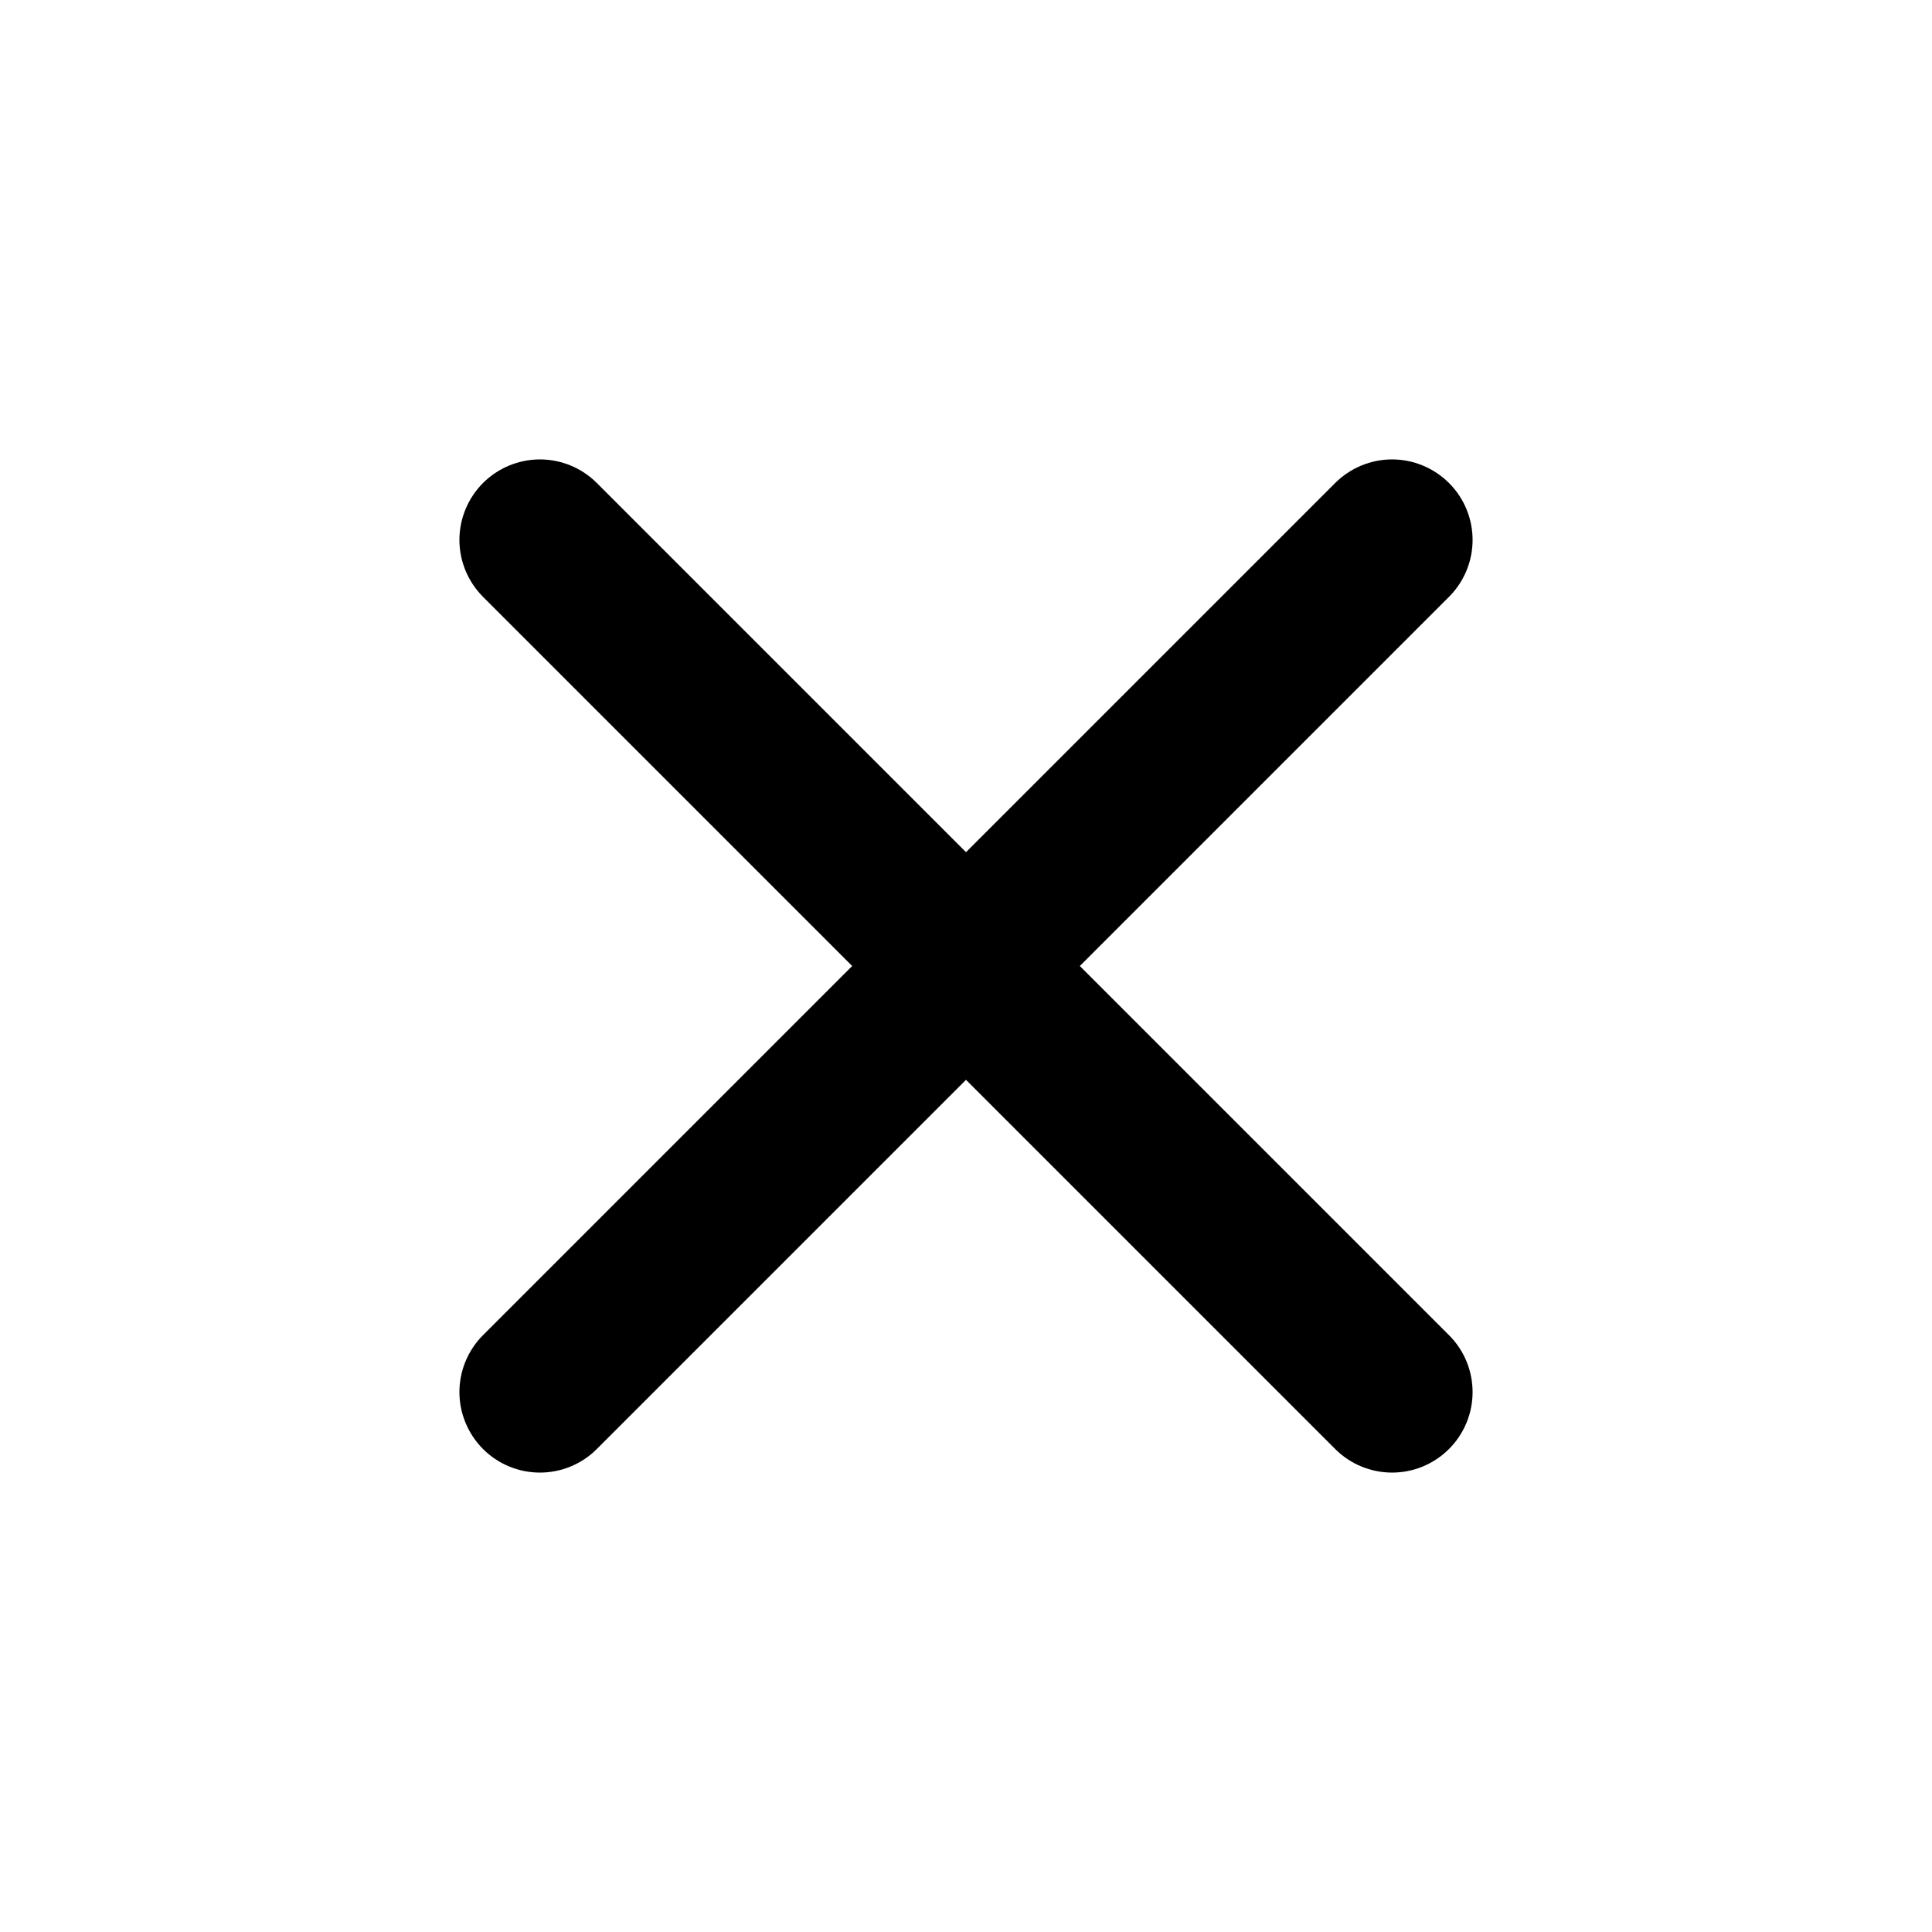
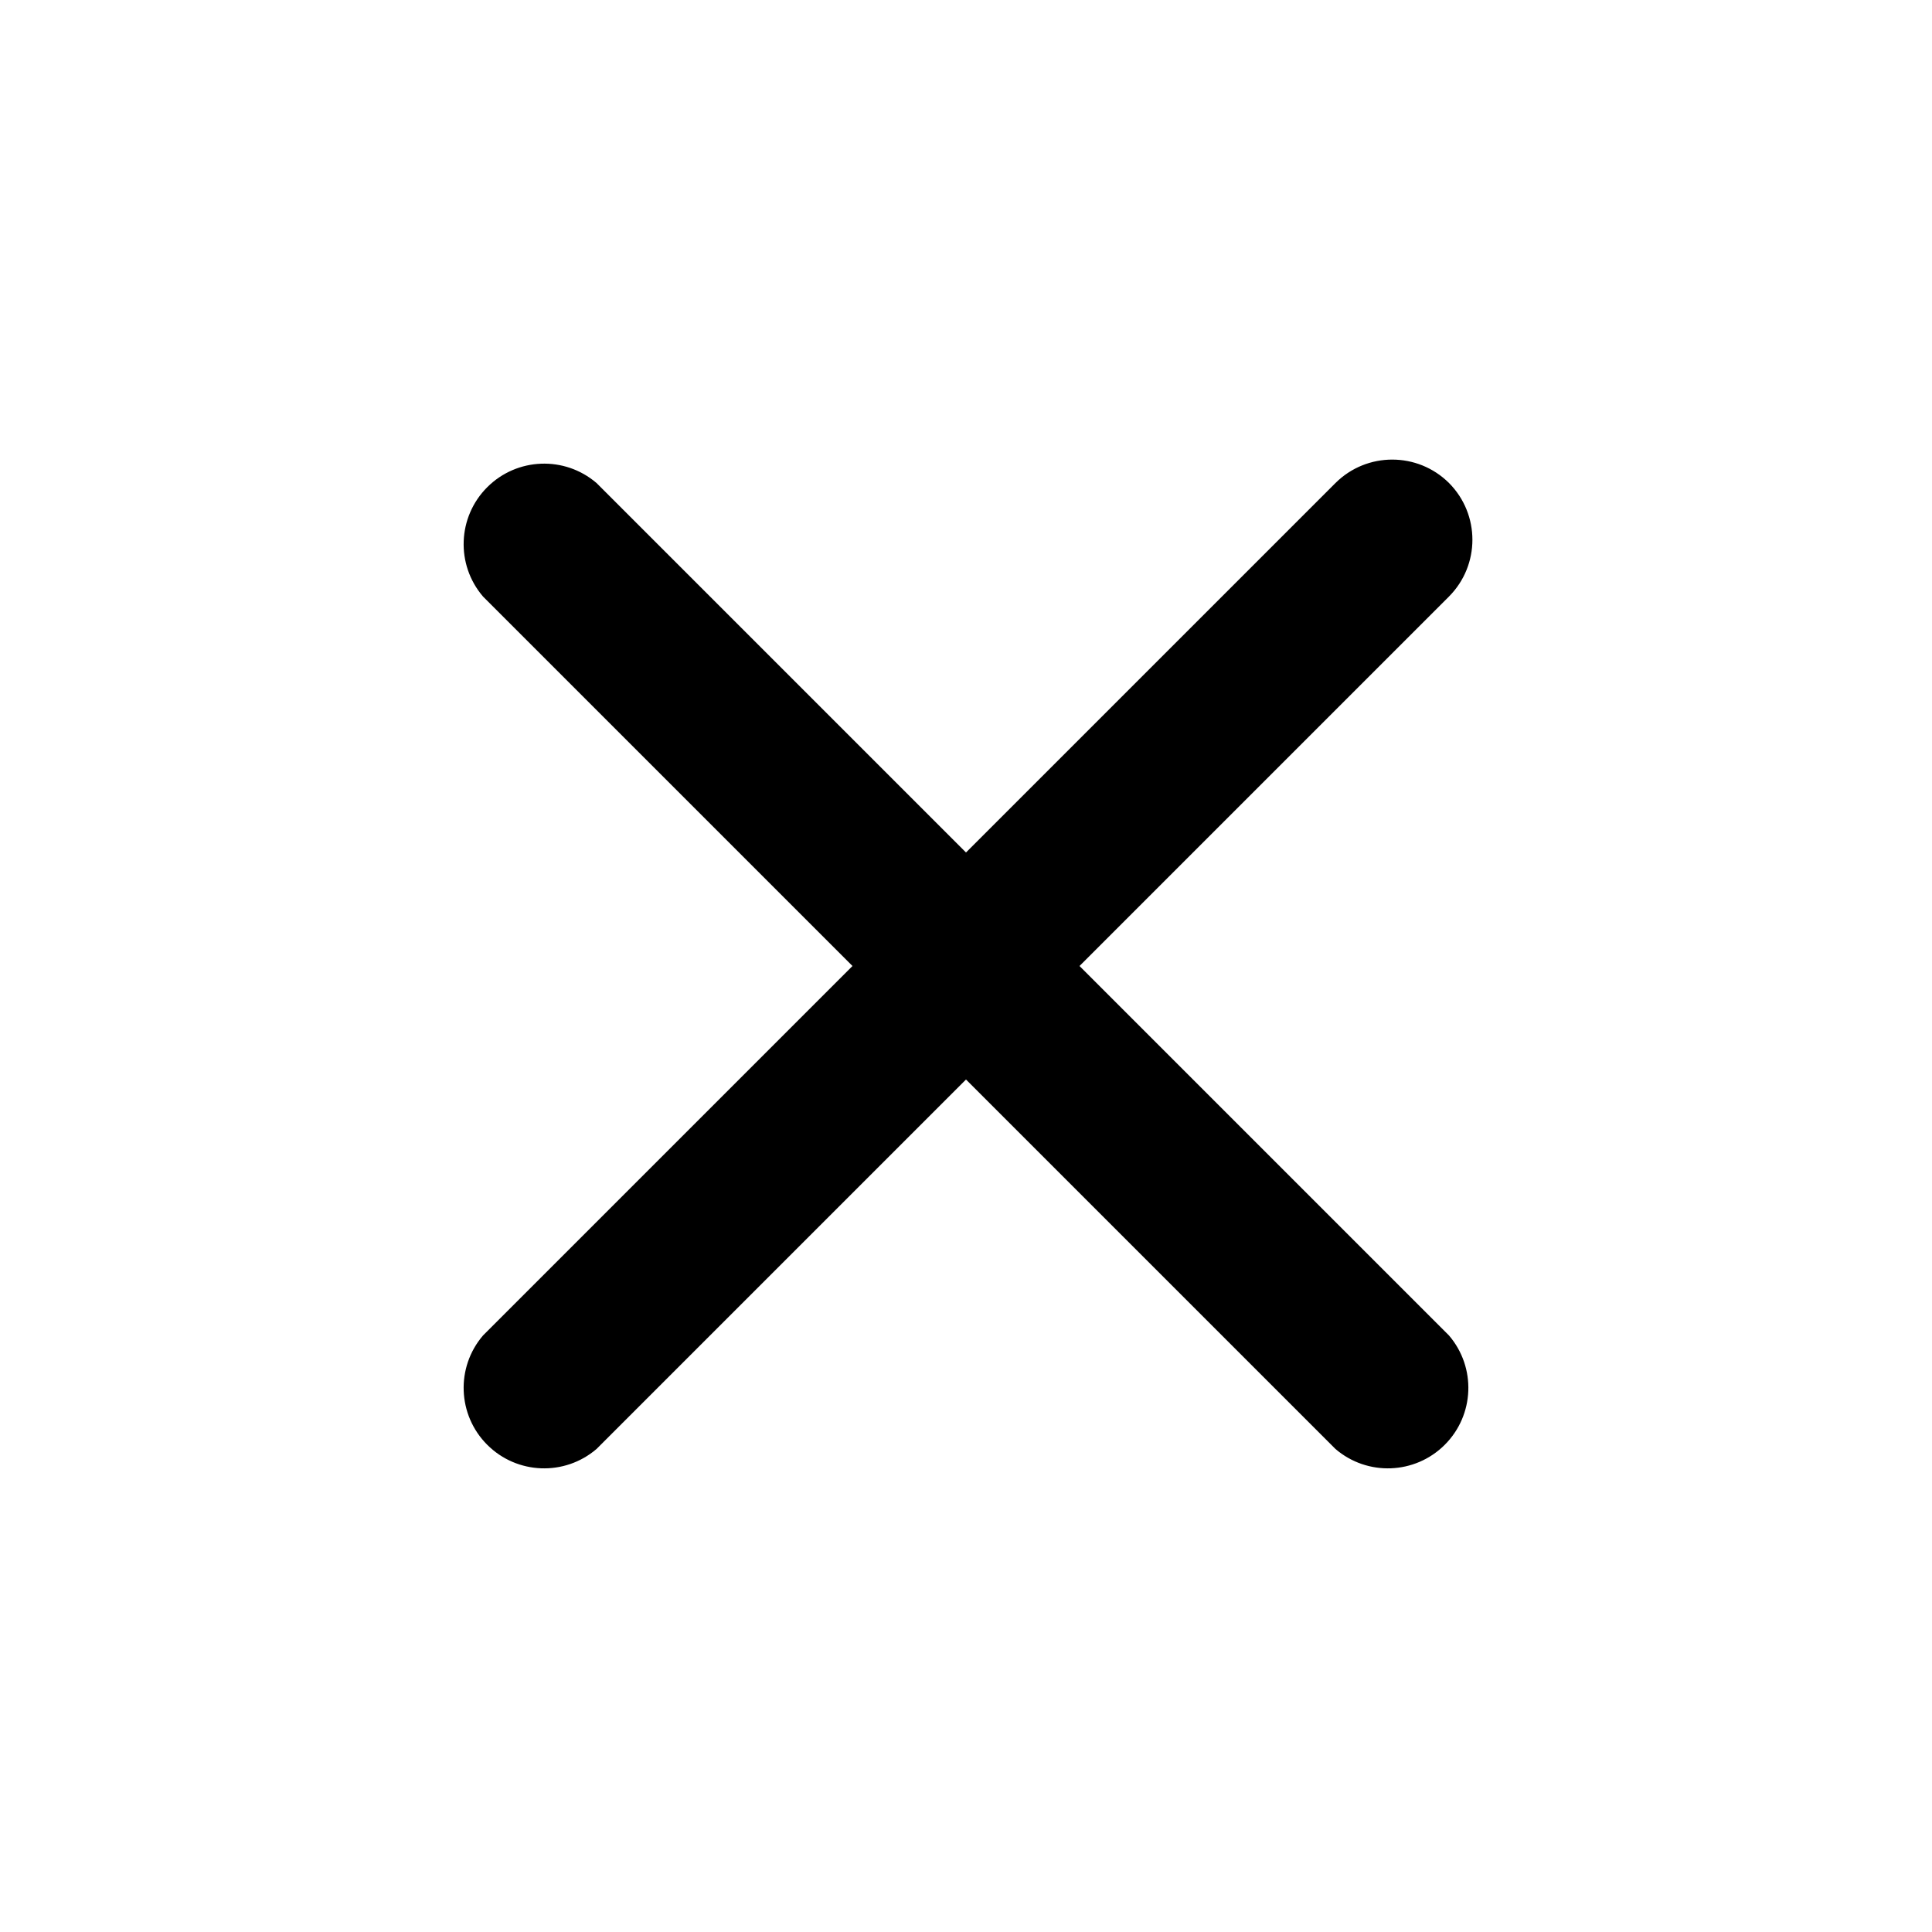
<svg xmlns="http://www.w3.org/2000/svg" width="24" height="24" viewBox="0 0 24 24" fill="none">
-   <path d="M18 6C17.812 5.813 17.558 5.707 17.293 5.707C17.028 5.707 16.774 5.813 16.586 6L12 10.586L7.414 6C7.227 5.813 6.972 5.707 6.707 5.707C6.442 5.707 6.188 5.813 6 6C5.813 6.188 5.707 6.442 5.707 6.707C5.707 6.972 5.813 7.226 6 7.414L10.586 12L6 16.586C5.813 16.773 5.707 17.028 5.707 17.293C5.707 17.558 5.813 17.812 6 18C6.188 18.188 6.442 18.293 6.707 18.293C6.972 18.293 7.227 18.188 7.414 18L12 13.414L16.586 18C16.774 18.188 17.028 18.293 17.293 18.293C17.558 18.293 17.812 18.188 18 18C18.188 17.812 18.293 17.558 18.293 17.293C18.293 17.028 18.188 16.773 18 16.586L13.414 12L18 7.414C18.188 7.226 18.293 6.972 18.293 6.707C18.293 6.442 18.188 6.188 18 6Z" fill="CurrentColor" />
+   <path fill="CurrentColor" d="M18 6a1 1 0 0 0-1.41 0L12 10.59 7.41 6A1 1 0 0 0 6 7.41L10.59 12 6 16.59A1 1 0 0 0 7.41 18L12 13.41 16.59 18A1 1 0 0 0 18 16.59L13.41 12 18 7.41A1 1 0 0 0 18 6Z" />
</svg>
